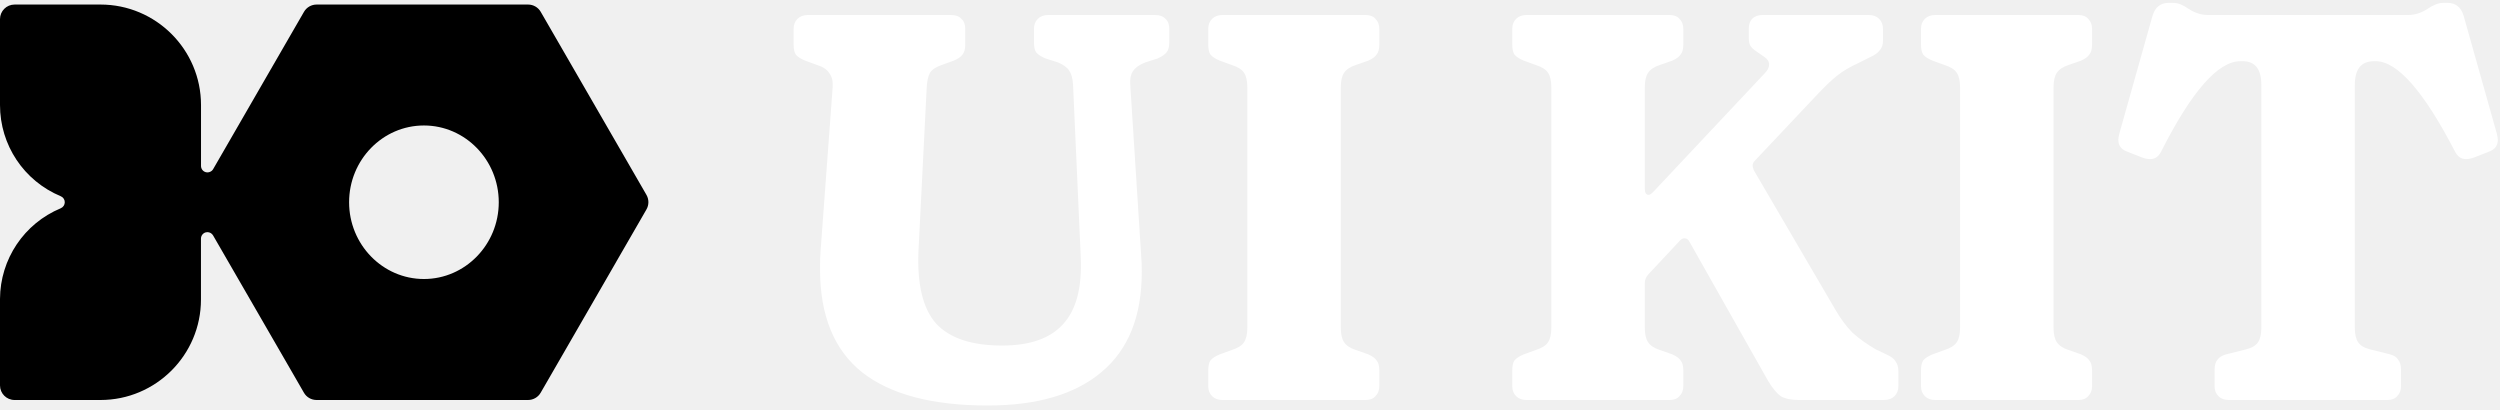
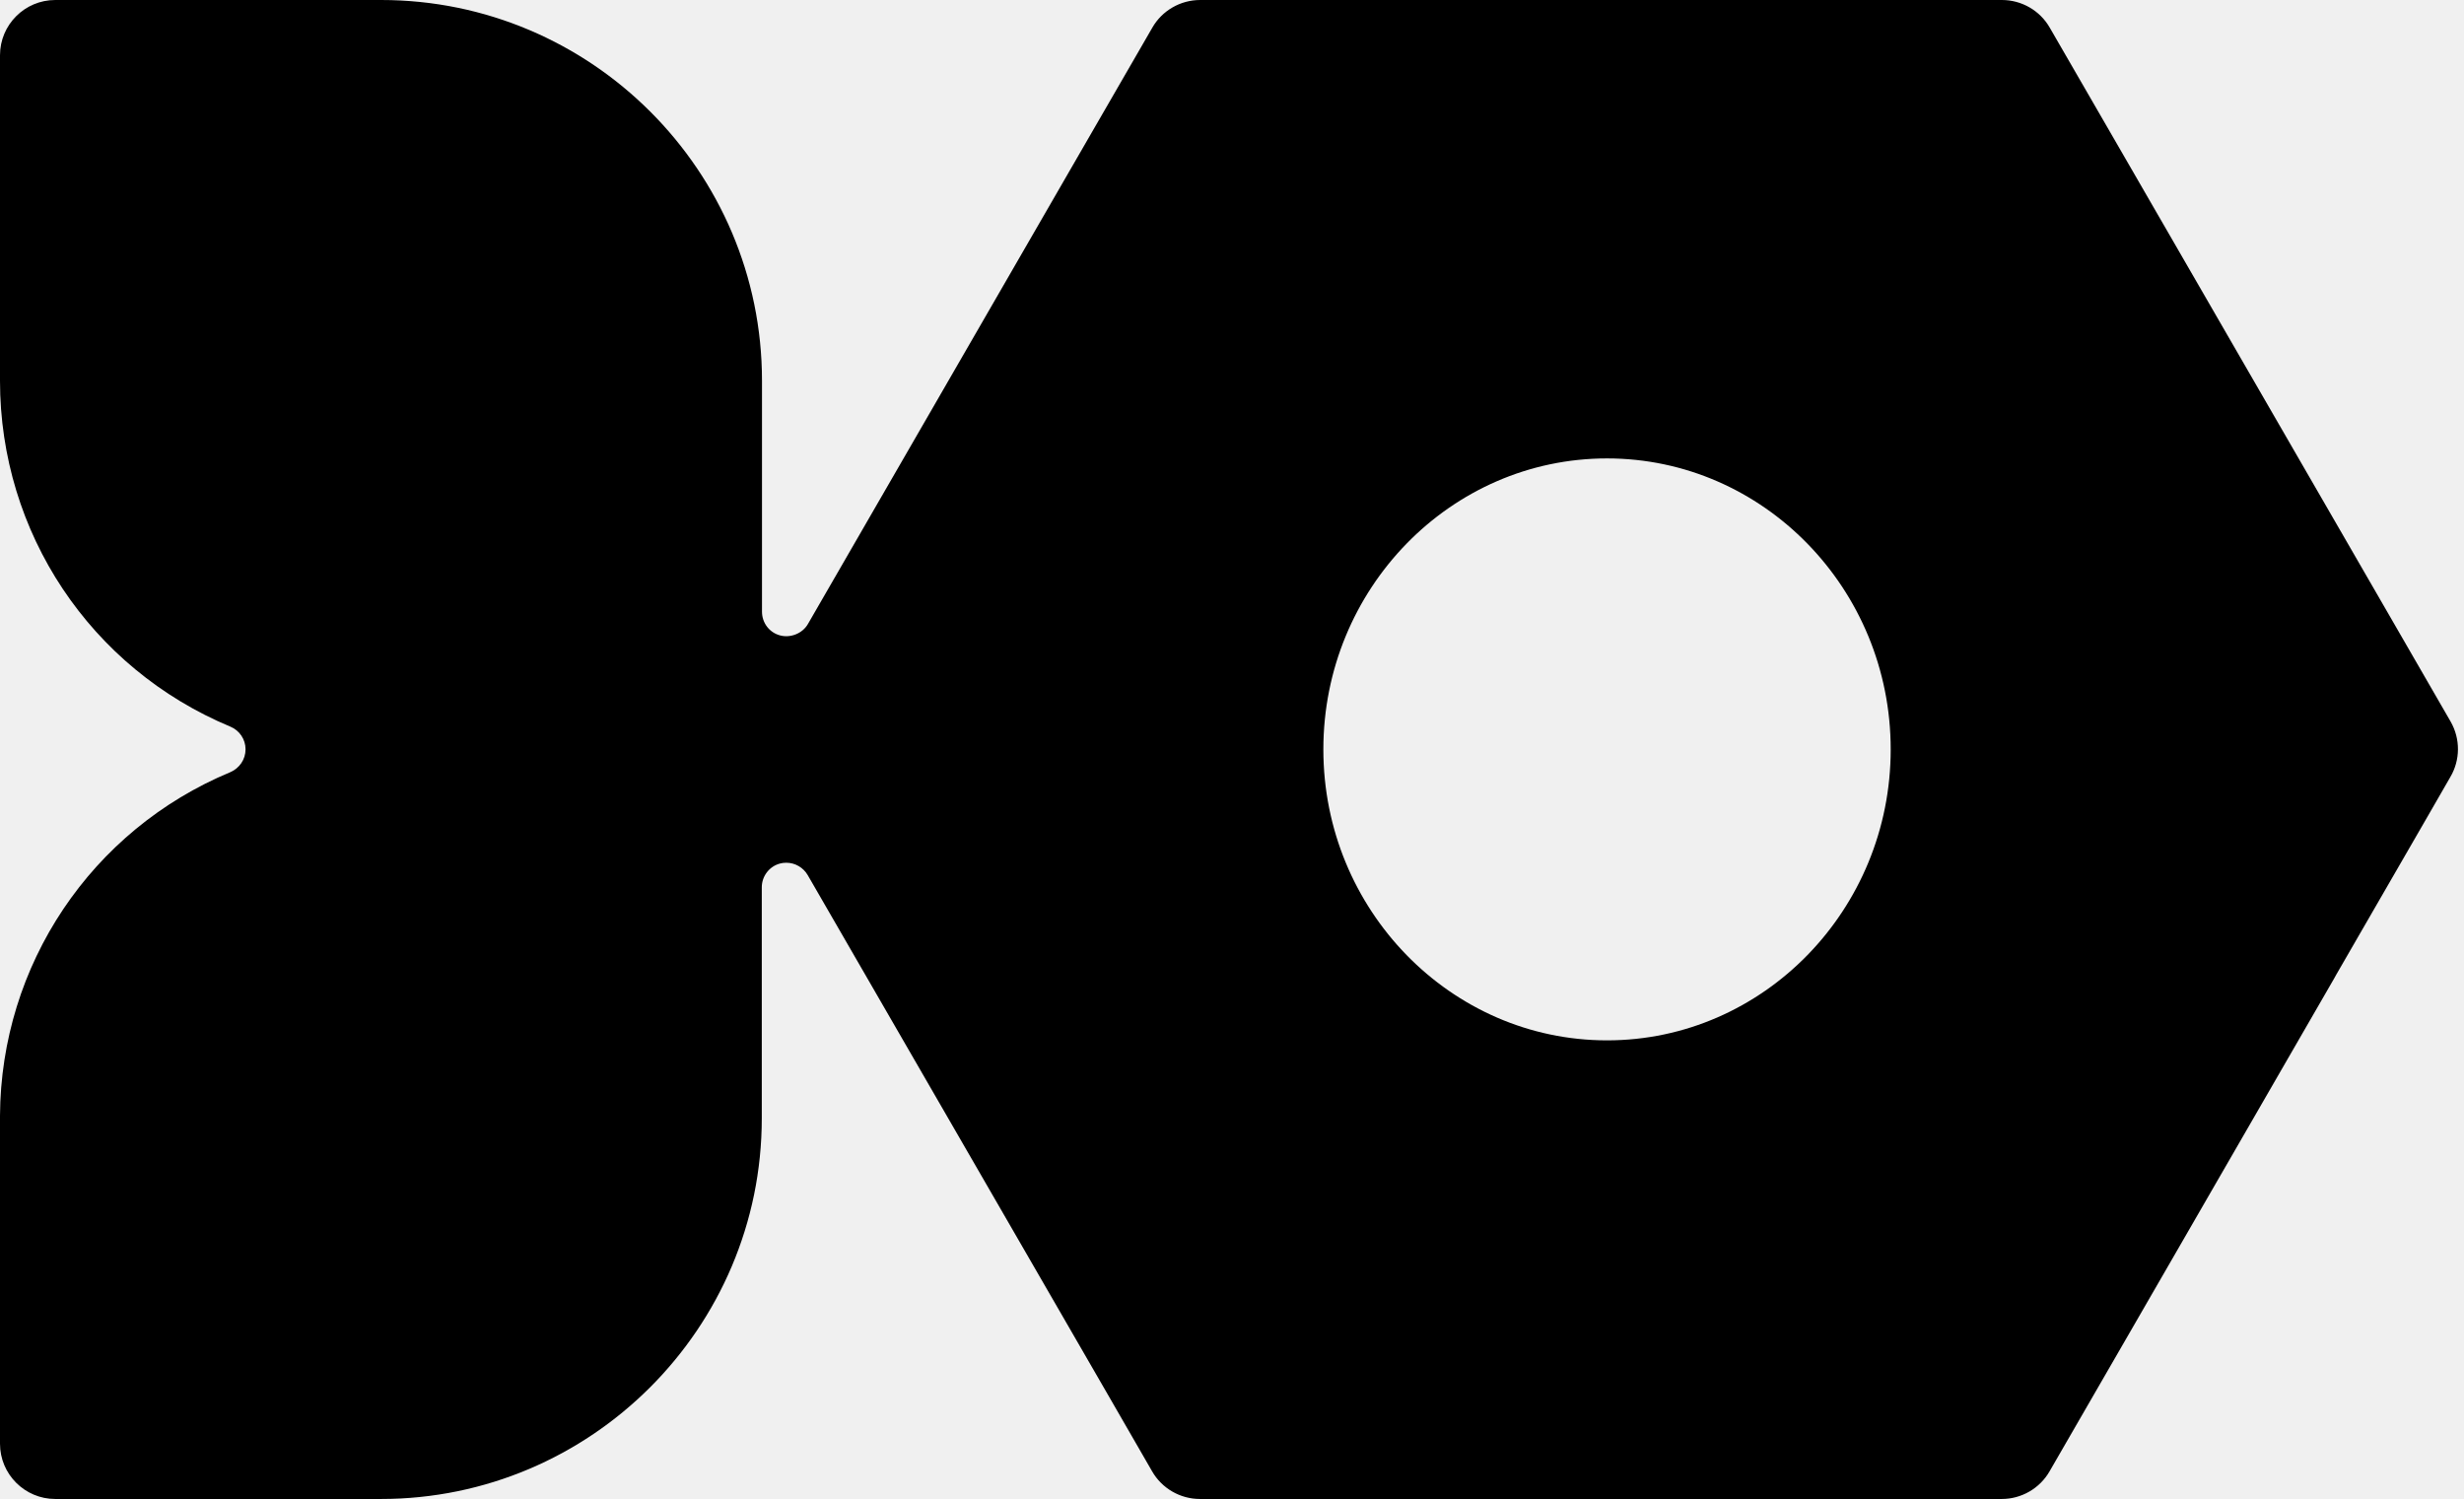
- <svg xmlns="http://www.w3.org/2000/svg" viewBox="0 0 550 90">
-   <path d="M217.311 89.21C205.13 89.21 195.934 86.79 189.723 81.95C183.512 77.029 180.406 69.447 180.406 59.202C180.406 57.427 180.446 56.096 180.527 55.209L183.189 19.151C183.27 17.86 183.028 16.852 182.463 16.126C181.979 15.319 181.092 14.714 179.801 14.311L177.139 13.343C176.171 12.94 175.485 12.496 175.082 12.012C174.759 11.528 174.598 10.802 174.598 9.834V6.325C174.598 5.438 174.88 4.712 175.445 4.147C176.01 3.582 176.776 3.3 177.744 3.3H209.204C210.253 3.3 211.019 3.582 211.503 4.147C212.068 4.631 212.35 5.357 212.35 6.325V9.834C212.35 10.802 212.148 11.528 211.745 12.012C211.422 12.496 210.777 12.94 209.809 13.343L207.147 14.311C205.937 14.714 205.09 15.279 204.606 16.005C204.203 16.731 203.961 17.78 203.88 19.151L202.065 55.209C201.742 62.55 203.033 67.874 205.937 71.181C208.922 74.408 213.762 76.021 220.457 76.021C226.588 76.021 231.065 74.448 233.888 71.302C236.792 68.156 238.083 63.195 237.76 56.419L236.066 18.546C235.985 17.255 235.703 16.247 235.219 15.521C234.735 14.795 233.888 14.19 232.678 13.706L230.016 12.859C229.048 12.456 228.362 12.012 227.959 11.528C227.636 11.044 227.475 10.318 227.475 9.35V6.325C227.475 5.438 227.757 4.712 228.322 4.147C228.887 3.582 229.653 3.3 230.621 3.3H254.095C255.144 3.3 255.91 3.582 256.394 4.147C256.959 4.631 257.241 5.357 257.241 6.325V9.35C257.241 10.318 257.039 11.044 256.636 11.528C256.233 12.012 255.587 12.456 254.7 12.859L252.038 13.706C250.747 14.19 249.82 14.835 249.255 15.642C248.771 16.368 248.569 17.336 248.65 18.546L251.07 56.419C251.151 57.145 251.191 58.274 251.191 59.807C251.191 69.568 248.247 76.908 242.358 81.829C236.55 86.75 228.201 89.21 217.311 89.21ZM268.964 88C267.996 88 267.229 87.718 266.665 87.153C266.1 86.588 265.818 85.862 265.818 84.975V81.466C265.818 80.498 265.979 79.772 266.302 79.288C266.705 78.804 267.391 78.36 268.359 77.957L271.021 76.989C272.311 76.586 273.199 76.021 273.683 75.295C274.167 74.569 274.409 73.52 274.409 72.149V19.151C274.409 17.78 274.167 16.731 273.683 16.005C273.199 15.279 272.311 14.714 271.021 14.311L268.359 13.343C267.391 12.94 266.705 12.496 266.302 12.012C265.979 11.528 265.818 10.802 265.818 9.834V6.325C265.818 5.438 266.1 4.712 266.665 4.147C267.229 3.582 267.996 3.3 268.964 3.3H300.424C301.392 3.3 302.118 3.582 302.602 4.147C303.166 4.712 303.449 5.438 303.449 6.325V9.834C303.449 10.802 303.247 11.528 302.844 12.012C302.521 12.496 301.916 12.94 301.029 13.343L298.246 14.311C297.036 14.714 296.189 15.279 295.705 16.005C295.221 16.731 294.979 17.78 294.979 19.151V72.149C294.979 73.52 295.221 74.569 295.705 75.295C296.189 76.021 297.036 76.586 298.246 76.989L301.029 77.957C301.916 78.36 302.521 78.804 302.844 79.288C303.247 79.772 303.449 80.498 303.449 81.466V84.975C303.449 85.862 303.166 86.588 302.602 87.153C302.118 87.718 301.392 88 300.424 88H268.964ZM335.845 88C334.877 88 334.11 87.718 333.546 87.153C332.981 86.588 332.699 85.862 332.699 84.975V81.466C332.699 80.498 332.86 79.772 333.183 79.288C333.586 78.804 334.272 78.36 335.24 77.957L337.902 76.989C339.192 76.586 340.08 76.021 340.564 75.295C341.048 74.569 341.29 73.52 341.29 72.149V19.151C341.29 17.78 341.048 16.731 340.564 16.005C340.08 15.279 339.192 14.714 337.902 14.311L335.24 13.343C334.272 12.94 333.586 12.496 333.183 12.012C332.86 11.528 332.699 10.802 332.699 9.834V6.325C332.699 5.438 332.981 4.712 333.546 4.147C334.11 3.582 334.877 3.3 335.845 3.3H367.305C368.273 3.3 368.999 3.582 369.483 4.147C370.047 4.712 370.33 5.438 370.33 6.325V9.834C370.33 10.802 370.128 11.528 369.725 12.012C369.402 12.496 368.797 12.94 367.91 13.343L365.127 14.311C363.917 14.714 363.07 15.279 362.586 16.005C362.102 16.731 361.86 17.78 361.86 19.151V41.536C361.86 42.423 362.142 42.867 362.707 42.867C362.949 42.867 363.271 42.665 363.675 42.262L388.238 16.126C388.883 15.481 389.206 14.835 389.206 14.19C389.206 13.545 388.843 12.98 388.117 12.496L386.544 11.407C385.818 10.923 385.334 10.479 385.092 10.076C384.85 9.673 384.729 9.068 384.729 8.261V6.325C384.729 5.438 384.971 4.712 385.455 4.147C386.019 3.582 386.786 3.3 387.754 3.3H411.107C412.075 3.3 412.841 3.582 413.406 4.147C413.97 4.712 414.253 5.438 414.253 6.325V8.987C414.253 9.794 414.051 10.439 413.648 10.923C413.325 11.407 412.801 11.851 412.075 12.254L408.929 13.827C406.993 14.714 405.42 15.642 404.21 16.61C403.08 17.497 401.709 18.788 400.096 20.482L386.06 35.365C385.737 35.688 385.576 36.051 385.576 36.454C385.576 36.615 385.656 36.938 385.818 37.422L403.726 68.035C404.936 70.132 406.226 71.867 407.598 73.238C409.05 74.529 410.744 75.739 412.68 76.868L415.221 78.078C416.108 78.481 416.713 78.965 417.036 79.53C417.439 80.095 417.641 80.78 417.641 81.587V84.975C417.641 85.862 417.358 86.588 416.794 87.153C416.229 87.718 415.463 88 414.495 88H395.74C394.046 88 392.715 87.718 391.747 87.153C390.859 86.508 389.932 85.378 388.964 83.765L371.661 53.152C371.419 52.668 371.056 52.426 370.572 52.426C370.249 52.426 369.926 52.587 369.604 52.91L362.586 60.412C362.102 60.977 361.86 61.582 361.86 62.227V72.149C361.86 73.52 362.102 74.569 362.586 75.295C363.07 76.021 363.917 76.586 365.127 76.989L367.91 77.957C368.797 78.36 369.402 78.804 369.725 79.288C370.128 79.772 370.33 80.498 370.33 81.466V84.975C370.33 85.862 370.047 86.588 369.483 87.153C368.999 87.718 368.273 88 367.305 88H335.845ZM425.768 88C424.8 88 424.033 87.718 423.469 87.153C422.904 86.588 422.622 85.862 422.622 84.975V81.466C422.622 80.498 422.783 79.772 423.106 79.288C423.509 78.804 424.195 78.36 425.163 77.957L427.825 76.989C429.115 76.586 430.003 76.021 430.487 75.295C430.971 74.569 431.213 73.52 431.213 72.149V19.151C431.213 17.78 430.971 16.731 430.487 16.005C430.003 15.279 429.115 14.714 427.825 14.311L425.163 13.343C424.195 12.94 423.509 12.496 423.106 12.012C422.783 11.528 422.622 10.802 422.622 9.834V6.325C422.622 5.438 422.904 4.712 423.469 4.147C424.033 3.582 424.8 3.3 425.768 3.3H457.228C458.196 3.3 458.922 3.582 459.406 4.147C459.97 4.712 460.253 5.438 460.253 6.325V9.834C460.253 10.802 460.051 11.528 459.648 12.012C459.325 12.496 458.72 12.94 457.833 13.343L455.05 14.311C453.84 14.714 452.993 15.279 452.509 16.005C452.025 16.731 451.783 17.78 451.783 19.151V72.149C451.783 73.52 452.025 74.569 452.509 75.295C452.993 76.021 453.84 76.586 455.05 76.989L457.833 77.957C458.72 78.36 459.325 78.804 459.648 79.288C460.051 79.772 460.253 80.498 460.253 81.466V84.975C460.253 85.862 459.97 86.588 459.406 87.153C458.922 87.718 458.196 88 457.228 88H425.768ZM490.353 88C489.385 88 488.619 87.718 488.054 87.153C487.49 86.588 487.207 85.862 487.207 84.975V81.466C487.207 80.417 487.409 79.651 487.812 79.167C488.216 78.602 488.861 78.199 489.748 77.957L494.104 76.868C495.395 76.545 496.282 76.021 496.766 75.295C497.25 74.569 497.492 73.52 497.492 72.149V18.667C497.492 15.198 496.121 13.464 493.378 13.464H492.894C487.974 13.464 482.166 20.079 475.47 33.308C474.906 34.437 474.099 35.002 473.05 35.002C472.486 35.002 471.881 34.881 471.235 34.639L467.847 33.308C466.637 32.824 466.032 31.977 466.032 30.767C466.032 30.444 466.113 29.96 466.274 29.315L473.534 3.542C473.857 2.493 474.301 1.767 474.865 1.364C475.43 0.88 476.156 0.638 477.043 0.638H478.132C478.697 0.638 479.262 0.759 479.826 1.001C480.391 1.243 480.956 1.566 481.52 1.969C482.892 2.856 484.303 3.3 485.755 3.3H529.799C531.251 3.3 532.663 2.856 534.034 1.969C535.325 1.082 536.454 0.638 537.422 0.638H538.511C539.399 0.638 540.125 0.88 540.689 1.364C541.254 1.767 541.698 2.493 542.02 3.542L549.28 29.315C549.442 29.96 549.522 30.444 549.522 30.767C549.522 31.977 548.917 32.824 547.707 33.308L544.319 34.639C543.674 34.881 543.069 35.002 542.504 35.002C541.456 35.002 540.649 34.437 540.084 33.308C533.228 20.079 527.42 13.464 522.66 13.464H522.297C519.474 13.464 518.062 15.198 518.062 18.667V72.149C518.062 73.52 518.304 74.569 518.788 75.295C519.272 76.021 520.16 76.545 521.45 76.868L525.806 77.957C526.694 78.199 527.299 78.602 527.621 79.167C528.025 79.651 528.226 80.417 528.226 81.466V84.975C528.226 85.862 527.944 86.588 527.379 87.153C526.895 87.718 526.169 88 525.201 88H490.353Z" fill="white" />
-   <path d="M142.226 42.884L137.685 35.019L122.276 8.344L118.962 2.61C118.395 1.614 117.329 1 116.182 1H69.653C68.506 1 67.441 1.614 66.873 2.61L63.165 9.027L46.887 37.22C46.575 37.764 45.88 38.042 45.277 37.88C44.651 37.718 44.223 37.151 44.223 36.502V23.1C44.223 10.915 34.305 1 22.117 1H3.209C1.437 1 0 2.436 0 4.208V23.1C0 31.915 5.248 39.791 13.37 43.174C13.903 43.394 14.25 43.915 14.25 44.483V44.494C14.25 45.073 13.903 45.583 13.37 45.815C5.295 49.174 0.046 57.004 0 65.761C0 65.772 0 65.853 0 65.865V79.672V84.791C0 86.564 1.437 88 3.209 88H22.106C34.294 88 44.211 78.085 44.211 65.9V52.498C44.211 51.849 44.651 51.282 45.265 51.12C45.381 51.085 45.509 51.073 45.636 51.073C46.146 51.073 46.621 51.351 46.876 51.791L64.208 81.791L66.861 86.39C67.429 87.386 68.495 88 69.642 88H116.17C117.317 88 118.383 87.386 118.951 86.39L123.875 77.865L135.449 57.815L135.611 57.525L140.929 48.317L142.203 46.104C142.794 45.108 142.794 43.88 142.226 42.884ZM93.265 61.382C84.194 61.382 76.802 53.807 76.802 44.494C76.802 35.181 84.182 27.606 93.265 27.606C102.337 27.606 109.728 35.181 109.728 44.494C109.728 53.807 102.337 61.382 93.265 61.382Z" />
+ <svg xmlns="http://www.w3.org/2000/svg" viewBox="0 0 143 87">
+   <path d="M142.226 41.884L137.685 34.019L122.276 7.344L118.962 1.61C118.395 0.614 117.329 0 116.182 0H69.653C68.506 0 67.441 0.614 66.873 1.61L63.165 8.027L46.887 36.22C46.575 36.764 45.88 37.042 45.277 36.88C44.651 36.718 44.223 36.151 44.223 35.502V22.1C44.223 9.915 34.305 0 22.117 0H3.209C1.437 0 0 1.436 0 3.208V22.1C0 30.915 5.248 38.791 13.37 42.174C13.903 42.394 14.25 42.915 14.25 43.483V43.494C14.25 44.073 13.903 44.583 13.37 44.815C5.295 48.174 0.046 56.004 0 64.761C0 64.772 0 64.853 0 64.865V78.672V83.791C0 85.564 1.437 87 3.209 87H22.106C34.294 87 44.211 77.085 44.211 64.9V51.498C44.211 50.849 44.651 50.282 45.265 50.12C45.381 50.085 45.509 50.073 45.636 50.073C46.146 50.073 46.621 50.351 46.876 50.791L64.208 80.791L66.861 85.39C67.429 86.386 68.495 87 69.642 87H116.17C117.317 87 118.383 86.386 118.951 85.39L123.875 76.865L135.449 56.815L135.611 56.525L140.929 47.317L142.203 45.104C142.794 44.108 142.794 42.88 142.226 41.884ZM93.265 60.382C84.194 60.382 76.802 52.807 76.802 43.494C76.802 34.181 84.182 26.606 93.265 26.606C102.337 26.606 109.728 34.181 109.728 43.494C109.728 52.807 102.337 60.382 93.265 60.382Z" />
</svg>
